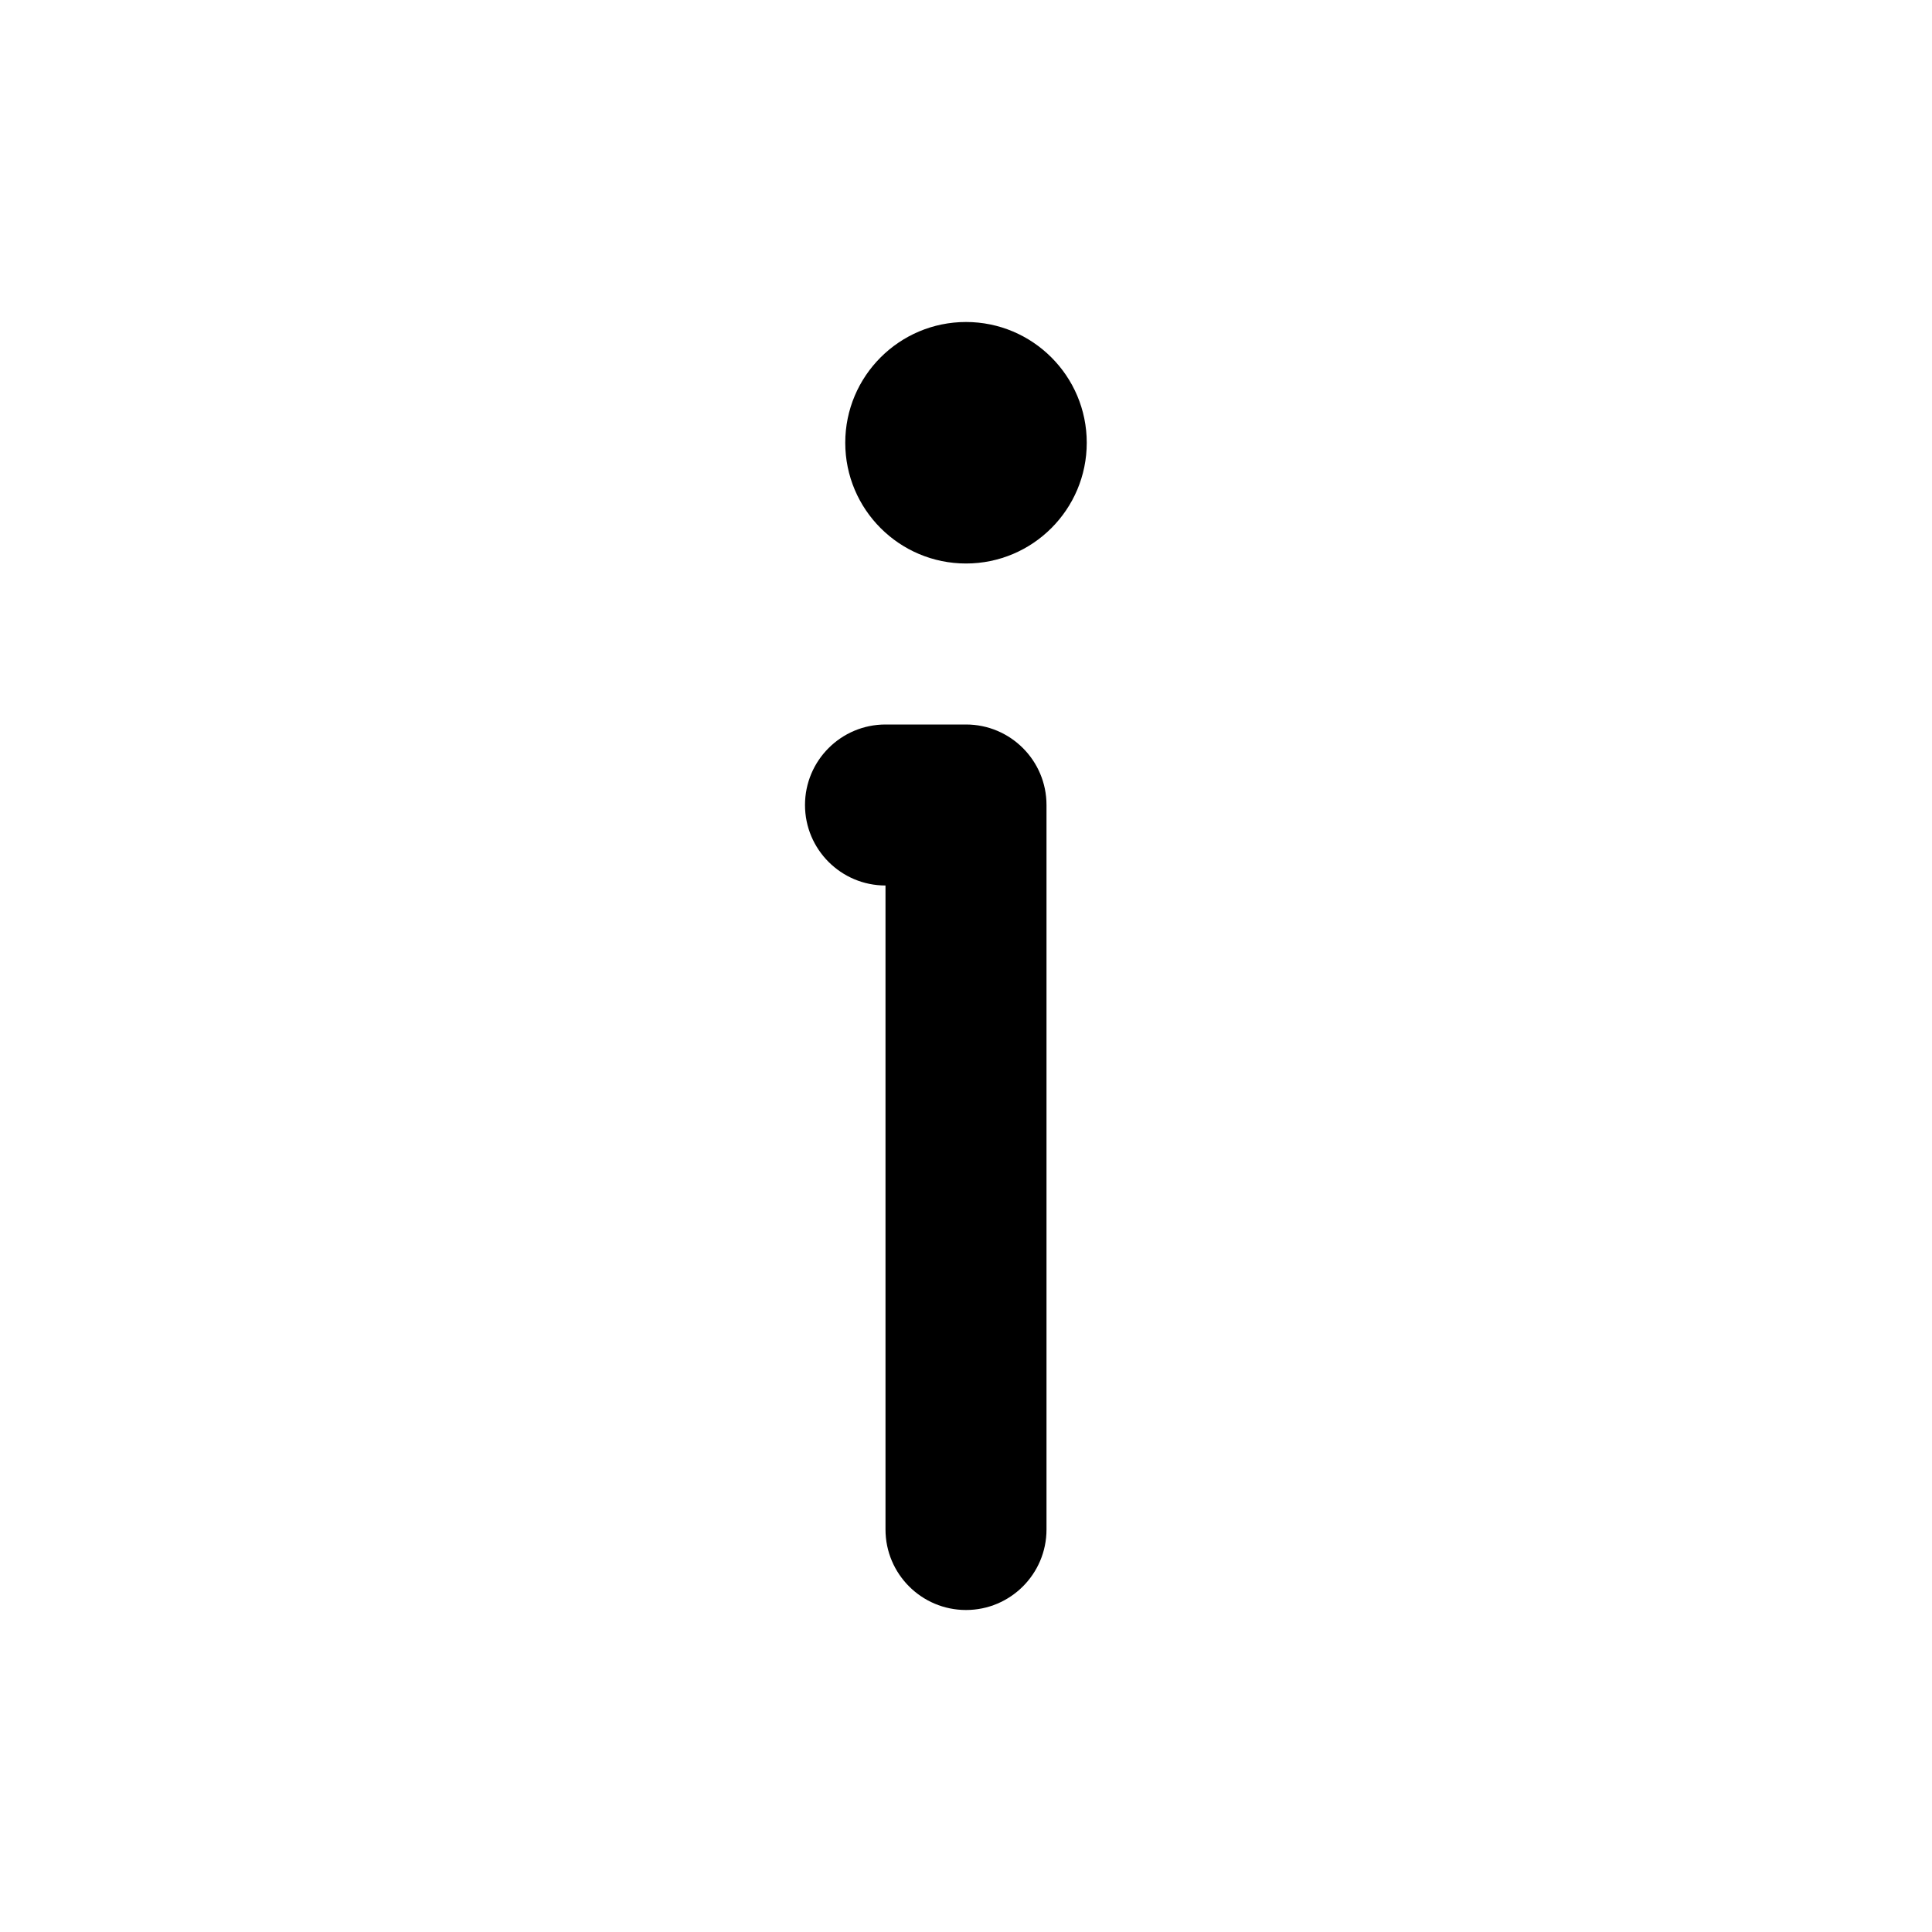
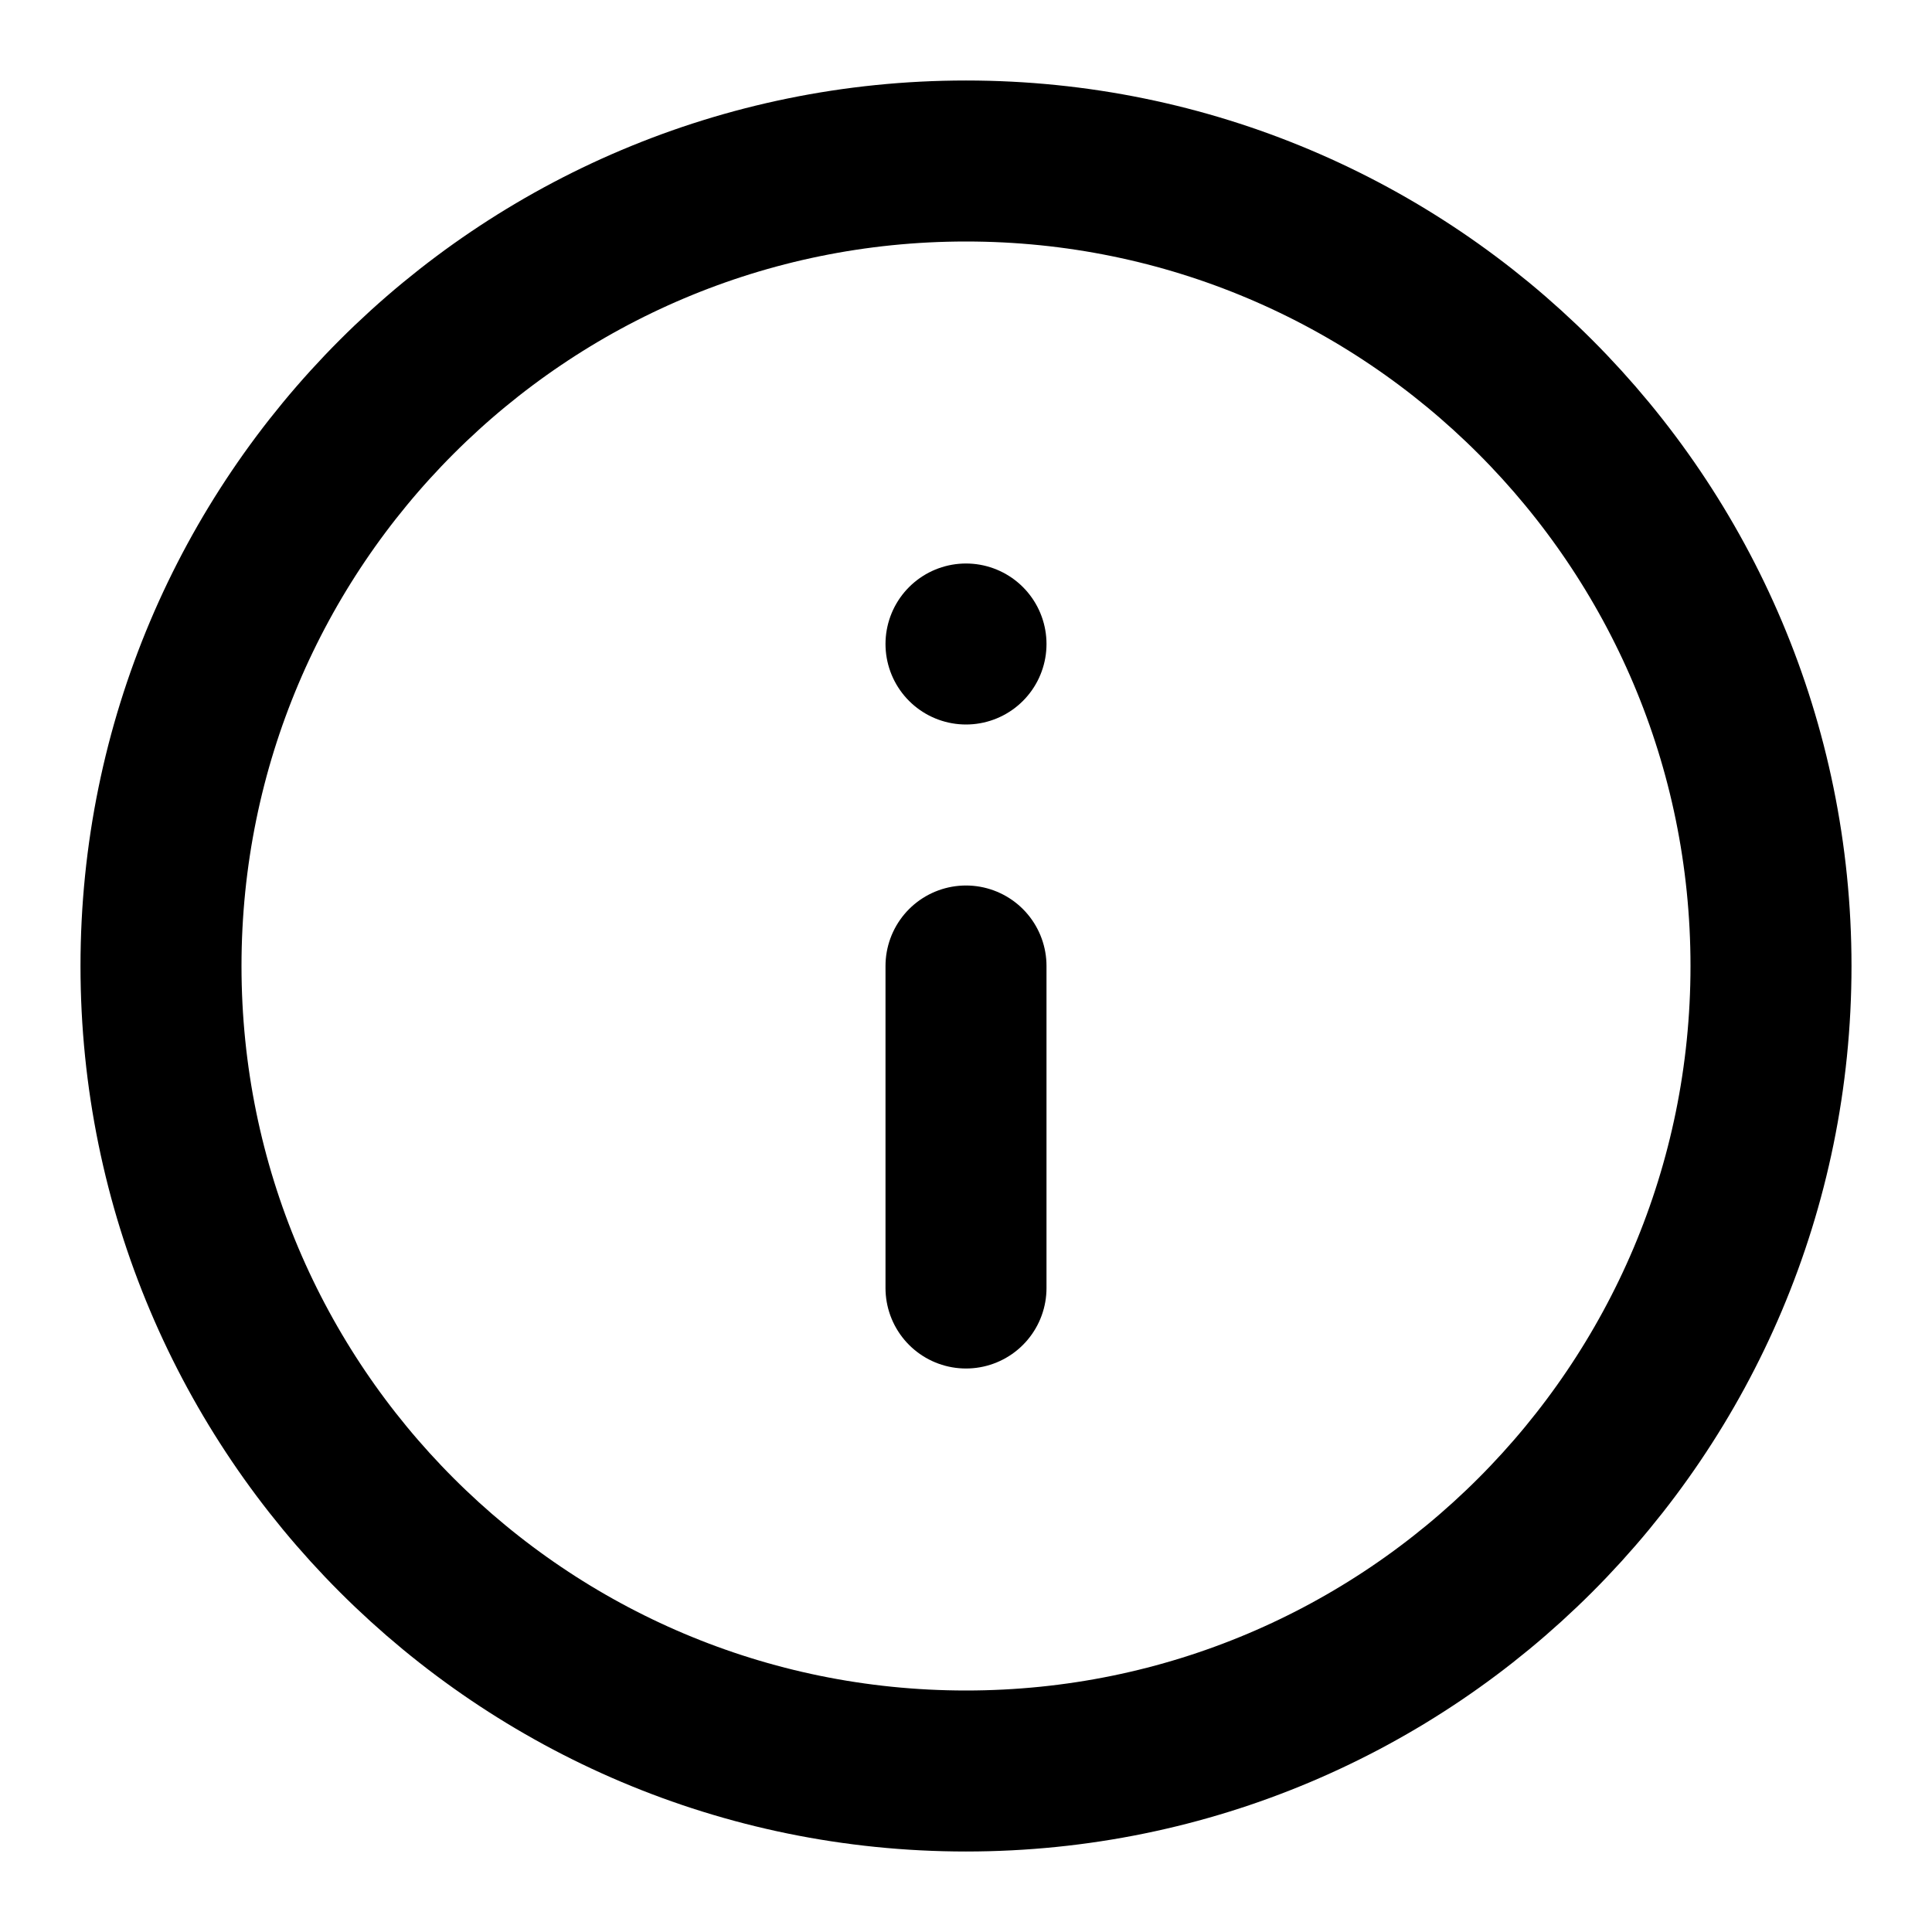
- <svg xmlns="http://www.w3.org/2000/svg" width="800px" height="800px" viewBox="0 0 24 24" fill="none">
-   <path fill-rule="evenodd" clip-rule="evenodd" d="M12 7C12.828 7 13.5 6.328 13.5 5.5C13.5 4.672 12.828 4 12 4C11.172 4 10.5 4.672 10.5 5.5C10.5 6.328 11.172 7 12 7ZM11 9C10.448 9 10 9.448 10 10C10 10.552 10.448 11 11 11V19C11 19.552 11.448 20 12 20C12.552 20 13 19.552 13 19V10C13 9.448 12.552 9 12 9H11Z" fill="#000000" />
+ <svg xmlns="http://www.w3.org/2000/svg" width="800px" height="800px" viewBox="0 0 24 24">
+   <g id="Complete">
+     <g id="info-circle">
+       <g>
+         <circle cx="12" cy="12" data-name="--Circle" fill="none" id="_--Circle" r="10" stroke="#000000" stroke-linecap="round" stroke-linejoin="round" stroke-width="2" />
+         <line fill="none" stroke="#000000" stroke-linecap="round" stroke-linejoin="round" stroke-width="2" x1="12" x2="12" y1="12" y2="16" />
+         <line fill="none" stroke="#000000" stroke-linecap="round" stroke-linejoin="round" stroke-width="2" x1="12" x2="12" y1="8" y2="8" />
+       </g>
+     </g>
+   </g>
</svg>
